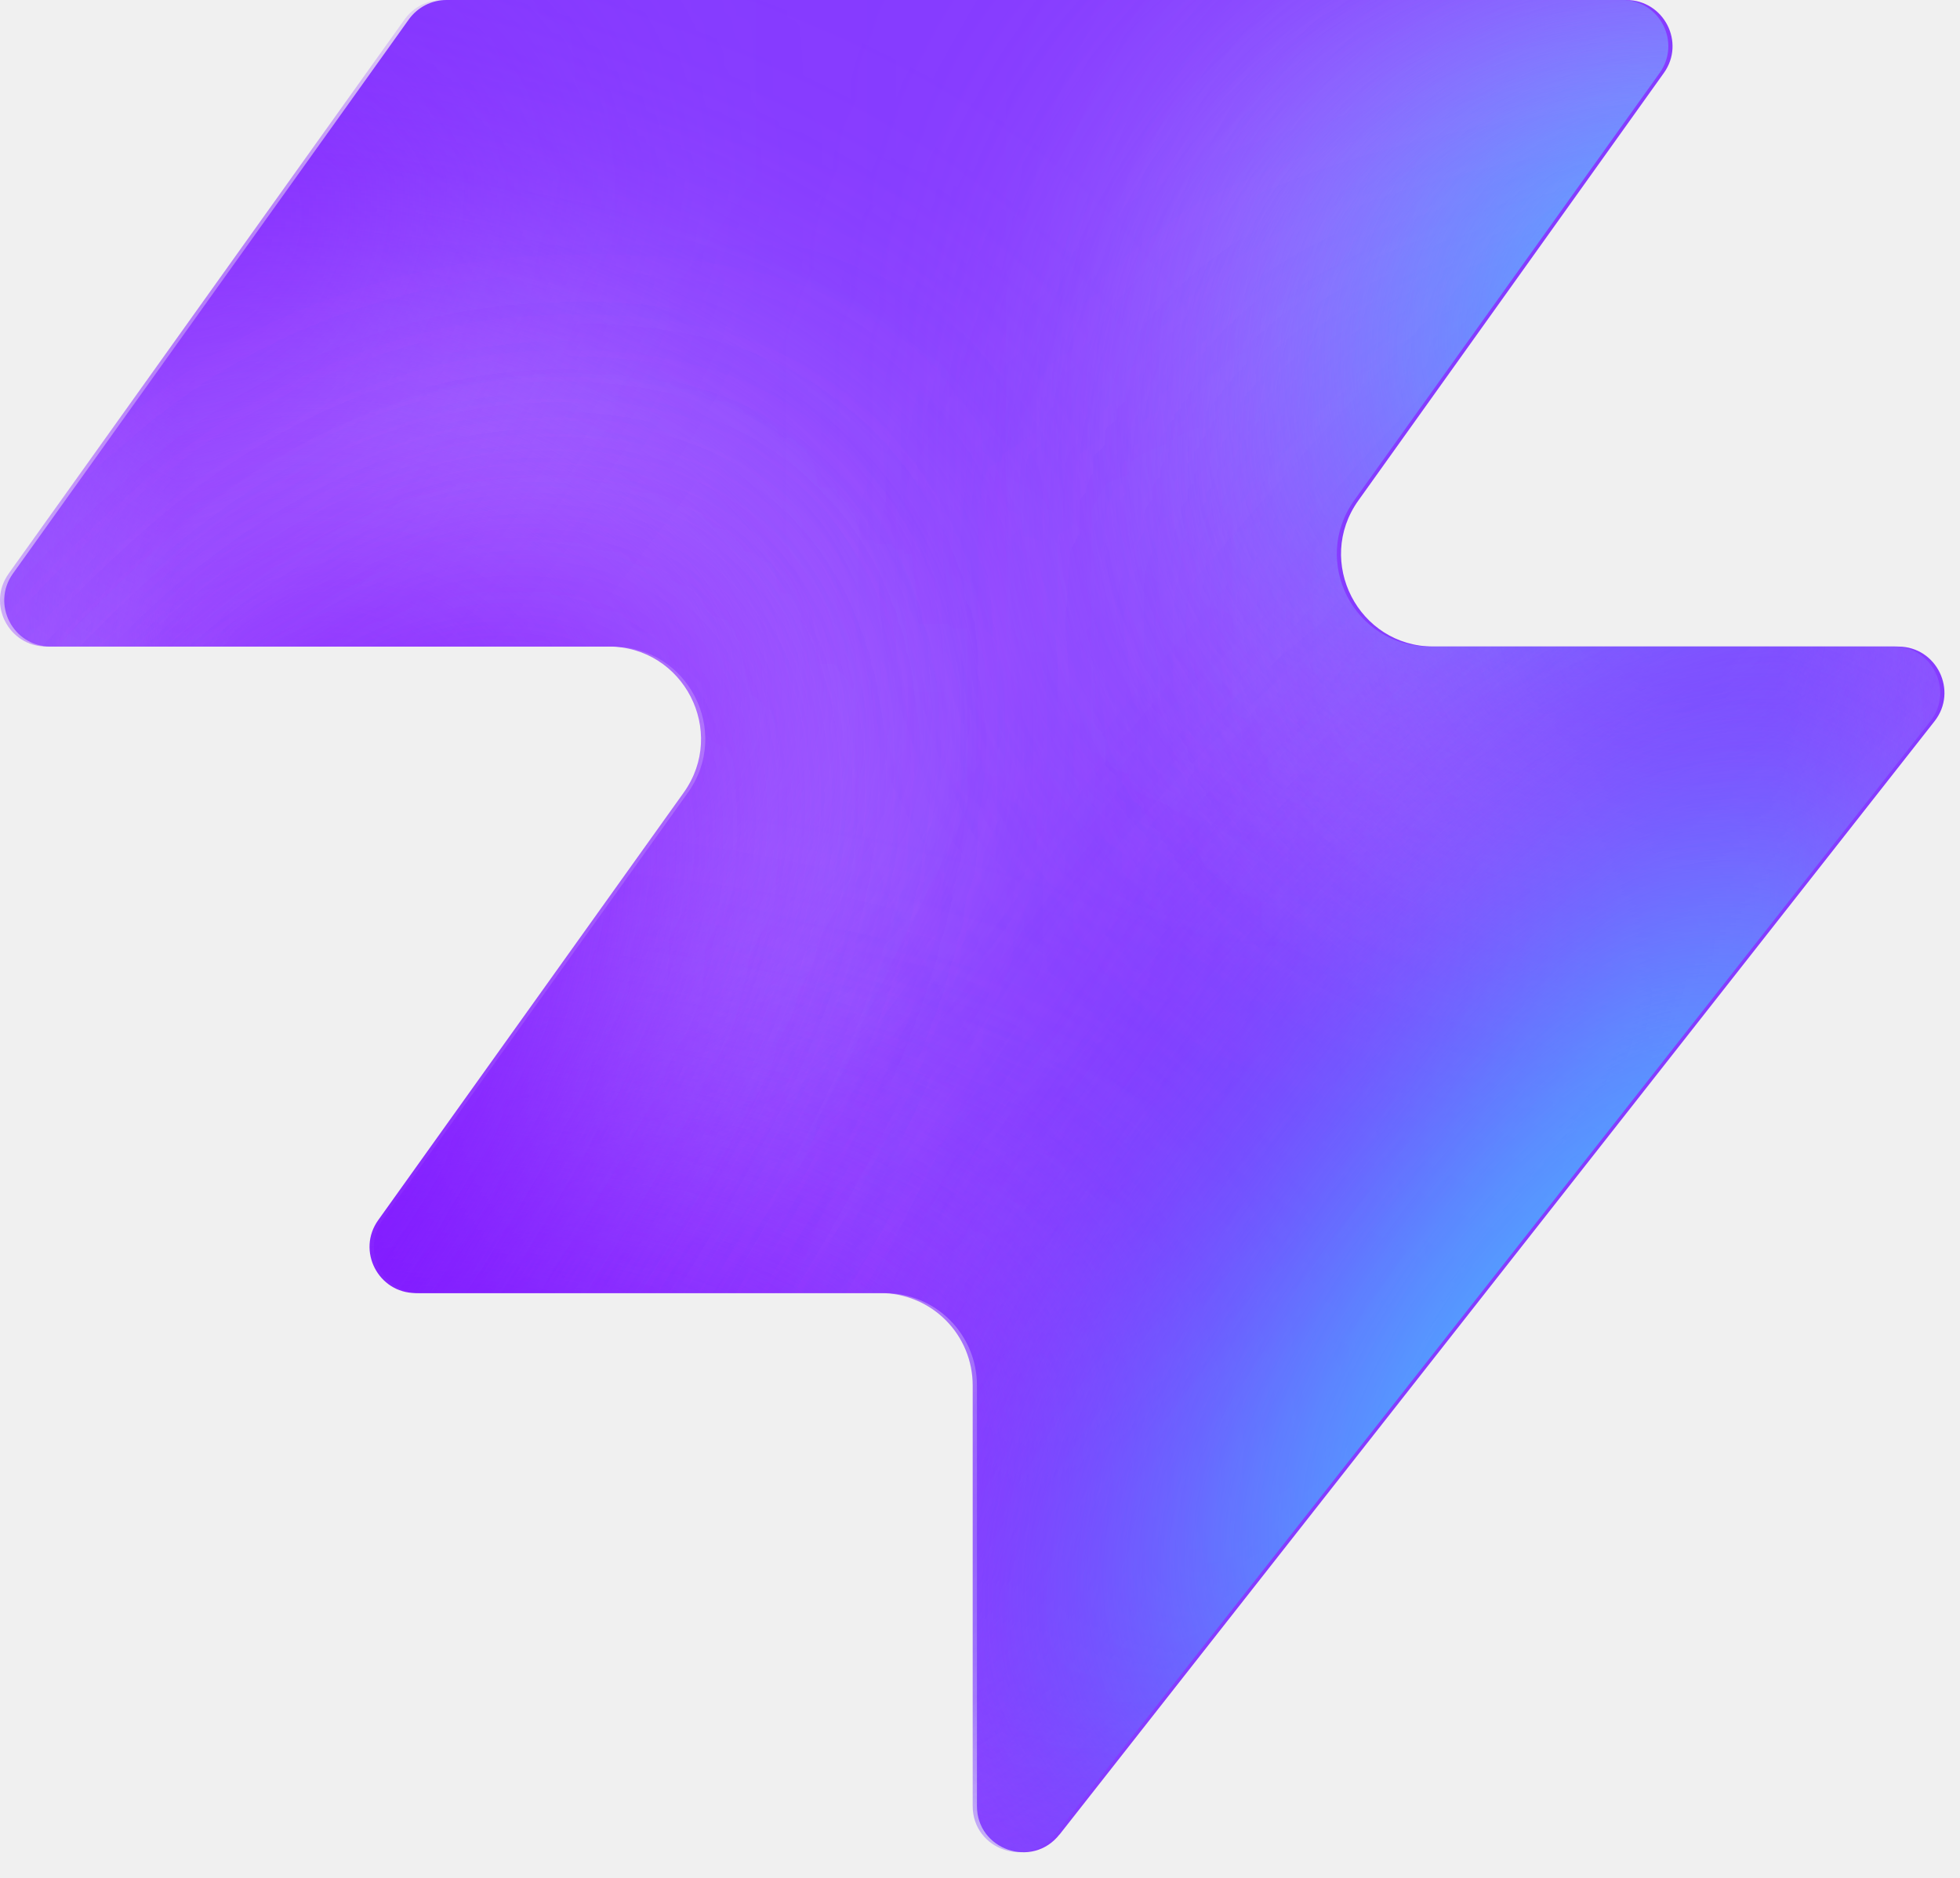
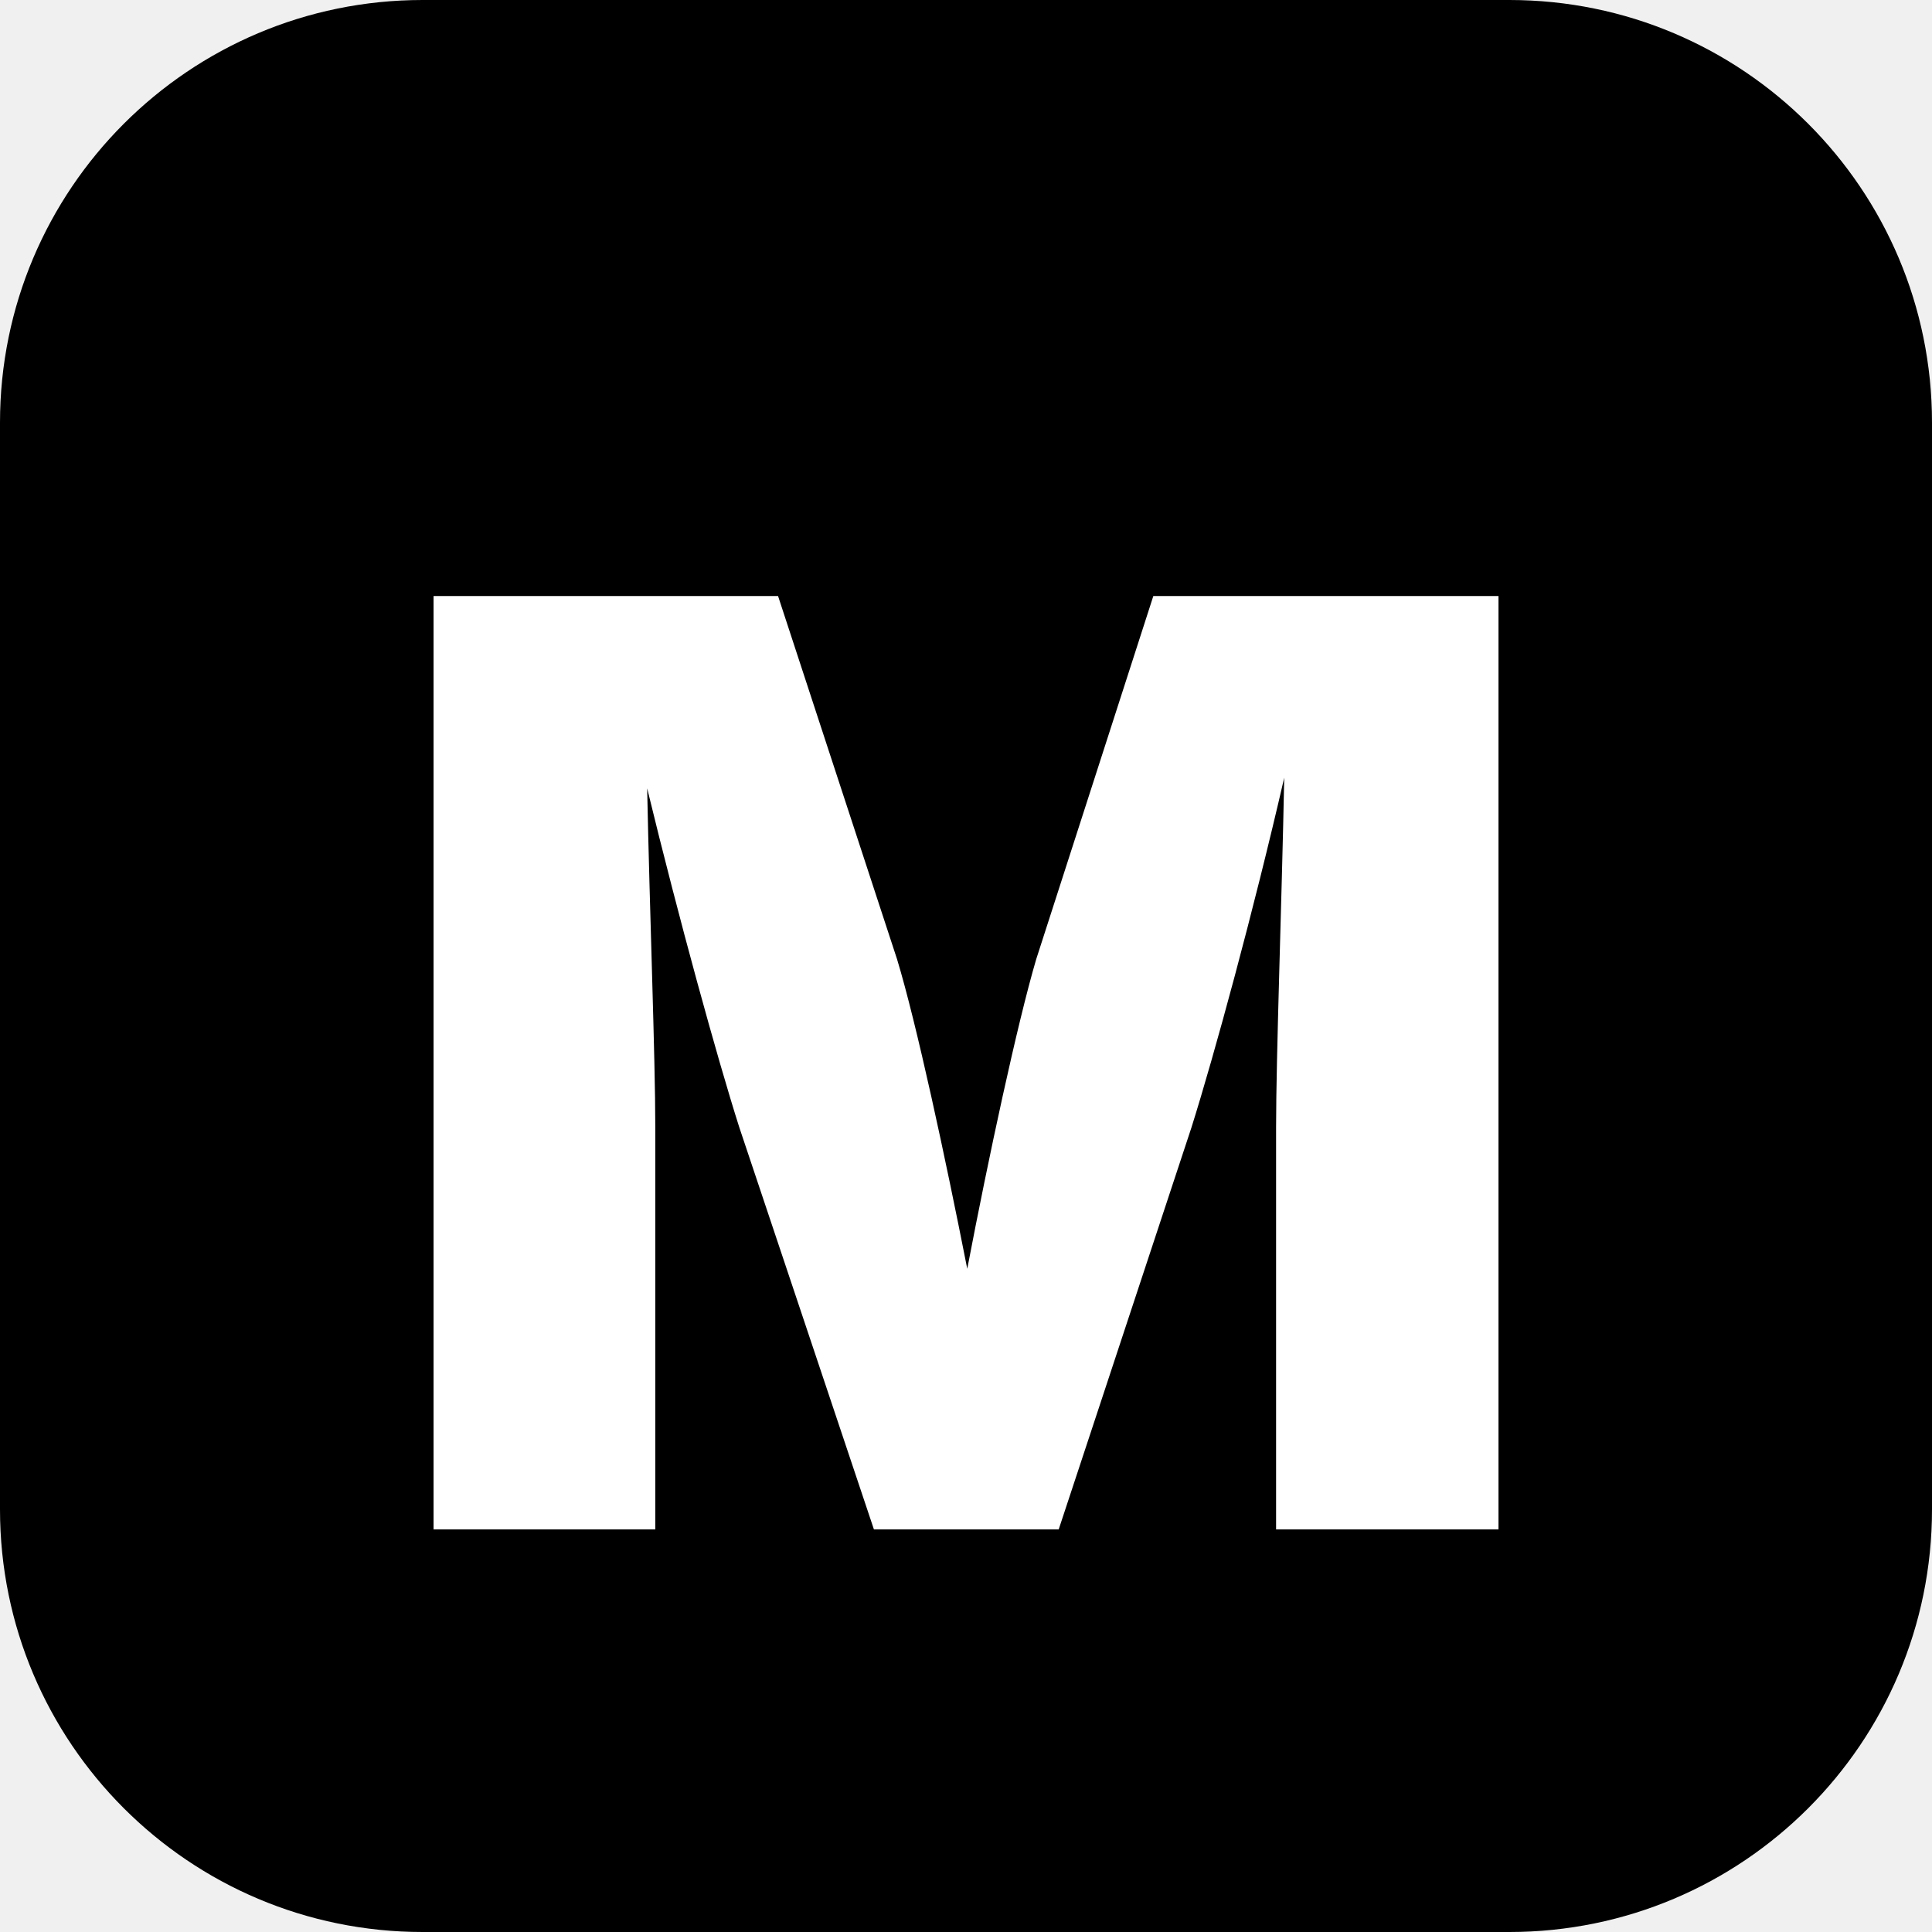
- <svg xmlns="http://www.w3.org/2000/svg" width="48" height="46" fill="none" viewBox="0 0 48 46">
-   <path fill="#863bff" d="M25.946 44.938c-.664.845-2.021.375-2.021-.698V33.937a2.26 2.26 0 0 0-2.262-2.262H10.287c-.92 0-1.456-1.04-.92-1.788l7.48-10.471c1.07-1.497 0-3.578-1.842-3.578H1.237c-.92 0-1.456-1.04-.92-1.788L10.013.474c.214-.297.556-.474.92-.474h28.894c.92 0 1.456 1.04.92 1.788l-7.48 10.471c-1.07 1.498 0 3.579 1.842 3.579h11.377c.943 0 1.473 1.088.89 1.83L25.947 44.94z" style="fill:#863bff;fill:color(display-p3 .525 .23 1);fill-opacity:1" />
-   <mask id="a" width="48" height="46" x="0" y="0" maskUnits="userSpaceOnUse" style="mask-type:alpha">
-     <path fill="#000" d="M25.842 44.938c-.664.844-2.021.375-2.021-.698V33.937a2.26 2.26 0 0 0-2.262-2.262H10.183c-.92 0-1.456-1.04-.92-1.788l7.48-10.471c1.07-1.498 0-3.579-1.842-3.579H1.133c-.92 0-1.456-1.04-.92-1.787L9.91.473c.214-.297.556-.474.92-.474h28.894c.92 0 1.456 1.04.92 1.788l-7.48 10.471c-1.07 1.498 0 3.578 1.842 3.578h11.377c.943 0 1.473 1.088.89 1.832L25.843 44.94z" style="fill:#000;fill-opacity:1" />
-   </mask>
-   <g mask="url(#a)">
-     <g filter="url(#b)">
-       <ellipse cx="5.508" cy="14.704" fill="#ede6ff" rx="5.508" ry="14.704" style="fill:#ede6ff;fill:color(display-p3 .927 .903 1);fill-opacity:1" transform="matrix(.00324 1 1 -.00324 -4.47 31.516)" />
-     </g>
-     <g filter="url(#c)">
-       <ellipse cx="10.399" cy="29.851" fill="#ede6ff" rx="10.399" ry="29.851" style="fill:#ede6ff;fill:color(display-p3 .927 .903 1);fill-opacity:1" transform="matrix(.00324 1 1 -.00324 -39.328 7.883)" />
-     </g>
-     <g filter="url(#d)">
-       <ellipse cx="5.508" cy="30.487" fill="#7e14ff" rx="5.508" ry="30.487" style="fill:#7e14ff;fill:color(display-p3 .492 .077 1);fill-opacity:1" transform="rotate(89.814 -25.913 -14.639)scale(1 -1)" />
-     </g>
-     <g filter="url(#e)">
-       <ellipse cx="5.508" cy="30.599" fill="#7e14ff" rx="5.508" ry="30.599" style="fill:#7e14ff;fill:color(display-p3 .492 .077 1);fill-opacity:1" transform="rotate(89.814 -32.644 -3.334)scale(1 -1)" />
-     </g>
-     <g filter="url(#f)">
-       <ellipse cx="5.508" cy="30.599" fill="#7e14ff" rx="5.508" ry="30.599" style="fill:#7e14ff;fill:color(display-p3 .492 .077 1);fill-opacity:1" transform="matrix(.00324 1 1 -.00324 -34.34 30.47)" />
-     </g>
-     <g filter="url(#g)">
-       <ellipse cx="14.072" cy="22.078" fill="#ede6ff" rx="14.072" ry="22.078" style="fill:#ede6ff;fill:color(display-p3 .927 .903 1);fill-opacity:1" transform="rotate(93.35 24.506 48.493)scale(-1 1)" />
-     </g>
-     <g filter="url(#h)">
-       <ellipse cx="3.47" cy="21.501" fill="#7e14ff" rx="3.47" ry="21.501" style="fill:#7e14ff;fill:color(display-p3 .492 .077 1);fill-opacity:1" transform="rotate(89.009 28.708 47.59)scale(-1 1)" />
-     </g>
-     <g filter="url(#i)">
-       <ellipse cx="3.47" cy="21.501" fill="#7e14ff" rx="3.47" ry="21.501" style="fill:#7e14ff;fill:color(display-p3 .492 .077 1);fill-opacity:1" transform="rotate(89.009 28.708 47.59)scale(-1 1)" />
-     </g>
-     <g filter="url(#j)">
-       <ellipse cx=".387" cy="8.972" fill="#7e14ff" rx="4.407" ry="29.108" style="fill:#7e14ff;fill:color(display-p3 .492 .077 1);fill-opacity:1" transform="rotate(39.51 .387 8.972)" />
-     </g>
-     <g filter="url(#k)">
-       <ellipse cx="47.523" cy="-6.092" fill="#7e14ff" rx="4.407" ry="29.108" style="fill:#7e14ff;fill:color(display-p3 .492 .077 1);fill-opacity:1" transform="rotate(37.892 47.523 -6.092)" />
-     </g>
-     <g filter="url(#l)">
-       <ellipse cx="41.412" cy="6.333" fill="#47bfff" rx="5.971" ry="9.665" style="fill:#47bfff;fill:color(display-p3 .28 .748 1);fill-opacity:1" transform="rotate(37.892 41.412 6.333)" />
-     </g>
-     <g filter="url(#m)">
-       <ellipse cx="-1.879" cy="38.332" fill="#7e14ff" rx="4.407" ry="29.108" style="fill:#7e14ff;fill:color(display-p3 .492 .077 1);fill-opacity:1" transform="rotate(37.892 -1.88 38.332)" />
-     </g>
-     <g filter="url(#n)">
-       <ellipse cx="-1.879" cy="38.332" fill="#7e14ff" rx="4.407" ry="29.108" style="fill:#7e14ff;fill:color(display-p3 .492 .077 1);fill-opacity:1" transform="rotate(37.892 -1.88 38.332)" />
-     </g>
-     <g filter="url(#o)">
-       <ellipse cx="35.651" cy="29.907" fill="#7e14ff" rx="4.407" ry="29.108" style="fill:#7e14ff;fill:color(display-p3 .492 .077 1);fill-opacity:1" transform="rotate(37.892 35.651 29.907)" />
-     </g>
-     <g filter="url(#p)">
-       <ellipse cx="38.418" cy="32.4" fill="#47bfff" rx="5.971" ry="15.297" style="fill:#47bfff;fill:color(display-p3 .28 .748 1);fill-opacity:1" transform="rotate(37.892 38.418 32.4)" />
-     </g>
-   </g>
-   <defs>
-     <filter id="b" width="60.045" height="41.654" x="-19.77" y="16.149" color-interpolation-filters="sRGB" filterUnits="userSpaceOnUse">
-       <feFlood flood-opacity="0" result="BackgroundImageFix" />
-       <feBlend in="SourceGraphic" in2="BackgroundImageFix" result="shape" />
-       <feGaussianBlur result="effect1_foregroundBlur_2002_17158" stdDeviation="7.659" />
-     </filter>
-     <filter id="c" width="90.34" height="51.437" x="-54.613" y="-7.533" color-interpolation-filters="sRGB" filterUnits="userSpaceOnUse">
-       <feFlood flood-opacity="0" result="BackgroundImageFix" />
-       <feBlend in="SourceGraphic" in2="BackgroundImageFix" result="shape" />
-       <feGaussianBlur result="effect1_foregroundBlur_2002_17158" stdDeviation="7.659" />
-     </filter>
-     <filter id="d" width="79.355" height="29.4" x="-49.64" y="2.03" color-interpolation-filters="sRGB" filterUnits="userSpaceOnUse">
-       <feFlood flood-opacity="0" result="BackgroundImageFix" />
-       <feBlend in="SourceGraphic" in2="BackgroundImageFix" result="shape" />
-       <feGaussianBlur result="effect1_foregroundBlur_2002_17158" stdDeviation="4.596" />
-     </filter>
-     <filter id="e" width="79.579" height="29.4" x="-45.045" y="20.029" color-interpolation-filters="sRGB" filterUnits="userSpaceOnUse">
-       <feFlood flood-opacity="0" result="BackgroundImageFix" />
-       <feBlend in="SourceGraphic" in2="BackgroundImageFix" result="shape" />
-       <feGaussianBlur result="effect1_foregroundBlur_2002_17158" stdDeviation="4.596" />
-     </filter>
-     <filter id="f" width="79.579" height="29.4" x="-43.513" y="21.178" color-interpolation-filters="sRGB" filterUnits="userSpaceOnUse">
-       <feFlood flood-opacity="0" result="BackgroundImageFix" />
-       <feBlend in="SourceGraphic" in2="BackgroundImageFix" result="shape" />
-       <feGaussianBlur result="effect1_foregroundBlur_2002_17158" stdDeviation="4.596" />
-     </filter>
-     <filter id="g" width="74.749" height="58.852" x="15.756" y="-17.901" color-interpolation-filters="sRGB" filterUnits="userSpaceOnUse">
-       <feFlood flood-opacity="0" result="BackgroundImageFix" />
-       <feBlend in="SourceGraphic" in2="BackgroundImageFix" result="shape" />
-       <feGaussianBlur result="effect1_foregroundBlur_2002_17158" stdDeviation="7.659" />
-     </filter>
-     <filter id="h" width="61.377" height="25.362" x="23.548" y="2.284" color-interpolation-filters="sRGB" filterUnits="userSpaceOnUse">
-       <feFlood flood-opacity="0" result="BackgroundImageFix" />
-       <feBlend in="SourceGraphic" in2="BackgroundImageFix" result="shape" />
-       <feGaussianBlur result="effect1_foregroundBlur_2002_17158" stdDeviation="4.596" />
-     </filter>
-     <filter id="i" width="61.377" height="25.362" x="23.548" y="2.284" color-interpolation-filters="sRGB" filterUnits="userSpaceOnUse">
-       <feFlood flood-opacity="0" result="BackgroundImageFix" />
-       <feBlend in="SourceGraphic" in2="BackgroundImageFix" result="shape" />
-       <feGaussianBlur result="effect1_foregroundBlur_2002_17158" stdDeviation="4.596" />
-     </filter>
-     <filter id="j" width="56.045" height="63.649" x="-27.636" y="-22.853" color-interpolation-filters="sRGB" filterUnits="userSpaceOnUse">
-       <feFlood flood-opacity="0" result="BackgroundImageFix" />
-       <feBlend in="SourceGraphic" in2="BackgroundImageFix" result="shape" />
-       <feGaussianBlur result="effect1_foregroundBlur_2002_17158" stdDeviation="4.596" />
-     </filter>
-     <filter id="k" width="54.814" height="64.646" x="20.116" y="-38.415" color-interpolation-filters="sRGB" filterUnits="userSpaceOnUse">
-       <feFlood flood-opacity="0" result="BackgroundImageFix" />
-       <feBlend in="SourceGraphic" in2="BackgroundImageFix" result="shape" />
-       <feGaussianBlur result="effect1_foregroundBlur_2002_17158" stdDeviation="4.596" />
-     </filter>
-     <filter id="l" width="33.541" height="35.313" x="24.641" y="-11.323" color-interpolation-filters="sRGB" filterUnits="userSpaceOnUse">
-       <feFlood flood-opacity="0" result="BackgroundImageFix" />
-       <feBlend in="SourceGraphic" in2="BackgroundImageFix" result="shape" />
-       <feGaussianBlur result="effect1_foregroundBlur_2002_17158" stdDeviation="4.596" />
-     </filter>
-     <filter id="m" width="54.814" height="64.646" x="-29.286" y="6.009" color-interpolation-filters="sRGB" filterUnits="userSpaceOnUse">
-       <feFlood flood-opacity="0" result="BackgroundImageFix" />
-       <feBlend in="SourceGraphic" in2="BackgroundImageFix" result="shape" />
-       <feGaussianBlur result="effect1_foregroundBlur_2002_17158" stdDeviation="4.596" />
-     </filter>
-     <filter id="n" width="54.814" height="64.646" x="-29.286" y="6.009" color-interpolation-filters="sRGB" filterUnits="userSpaceOnUse">
-       <feFlood flood-opacity="0" result="BackgroundImageFix" />
-       <feBlend in="SourceGraphic" in2="BackgroundImageFix" result="shape" />
-       <feGaussianBlur result="effect1_foregroundBlur_2002_17158" stdDeviation="4.596" />
-     </filter>
-     <filter id="o" width="54.814" height="64.646" x="8.244" y="-2.416" color-interpolation-filters="sRGB" filterUnits="userSpaceOnUse">
-       <feFlood flood-opacity="0" result="BackgroundImageFix" />
-       <feBlend in="SourceGraphic" in2="BackgroundImageFix" result="shape" />
-       <feGaussianBlur result="effect1_foregroundBlur_2002_17158" stdDeviation="4.596" />
-     </filter>
-     <filter id="p" width="39.409" height="43.623" x="18.713" y="10.588" color-interpolation-filters="sRGB" filterUnits="userSpaceOnUse">
-       <feFlood flood-opacity="0" result="BackgroundImageFix" />
-       <feBlend in="SourceGraphic" in2="BackgroundImageFix" result="shape" />
-       <feGaussianBlur result="effect1_foregroundBlur_2002_17158" stdDeviation="4.596" />
-     </filter>
-   </defs>
+ <svg xmlns="http://www.w3.org/2000/svg" viewBox="0 0 512 512">
+   <rect width="512" height="512" rx="112" fill="#000000" />
+   <text x="50%" y="54%" font-family="system-ui, -apple-system, sans-serif" font-size="340" font-weight="800" fill="#FFFFFF" text-anchor="middle" dominant-baseline="middle">M</text>
</svg>
